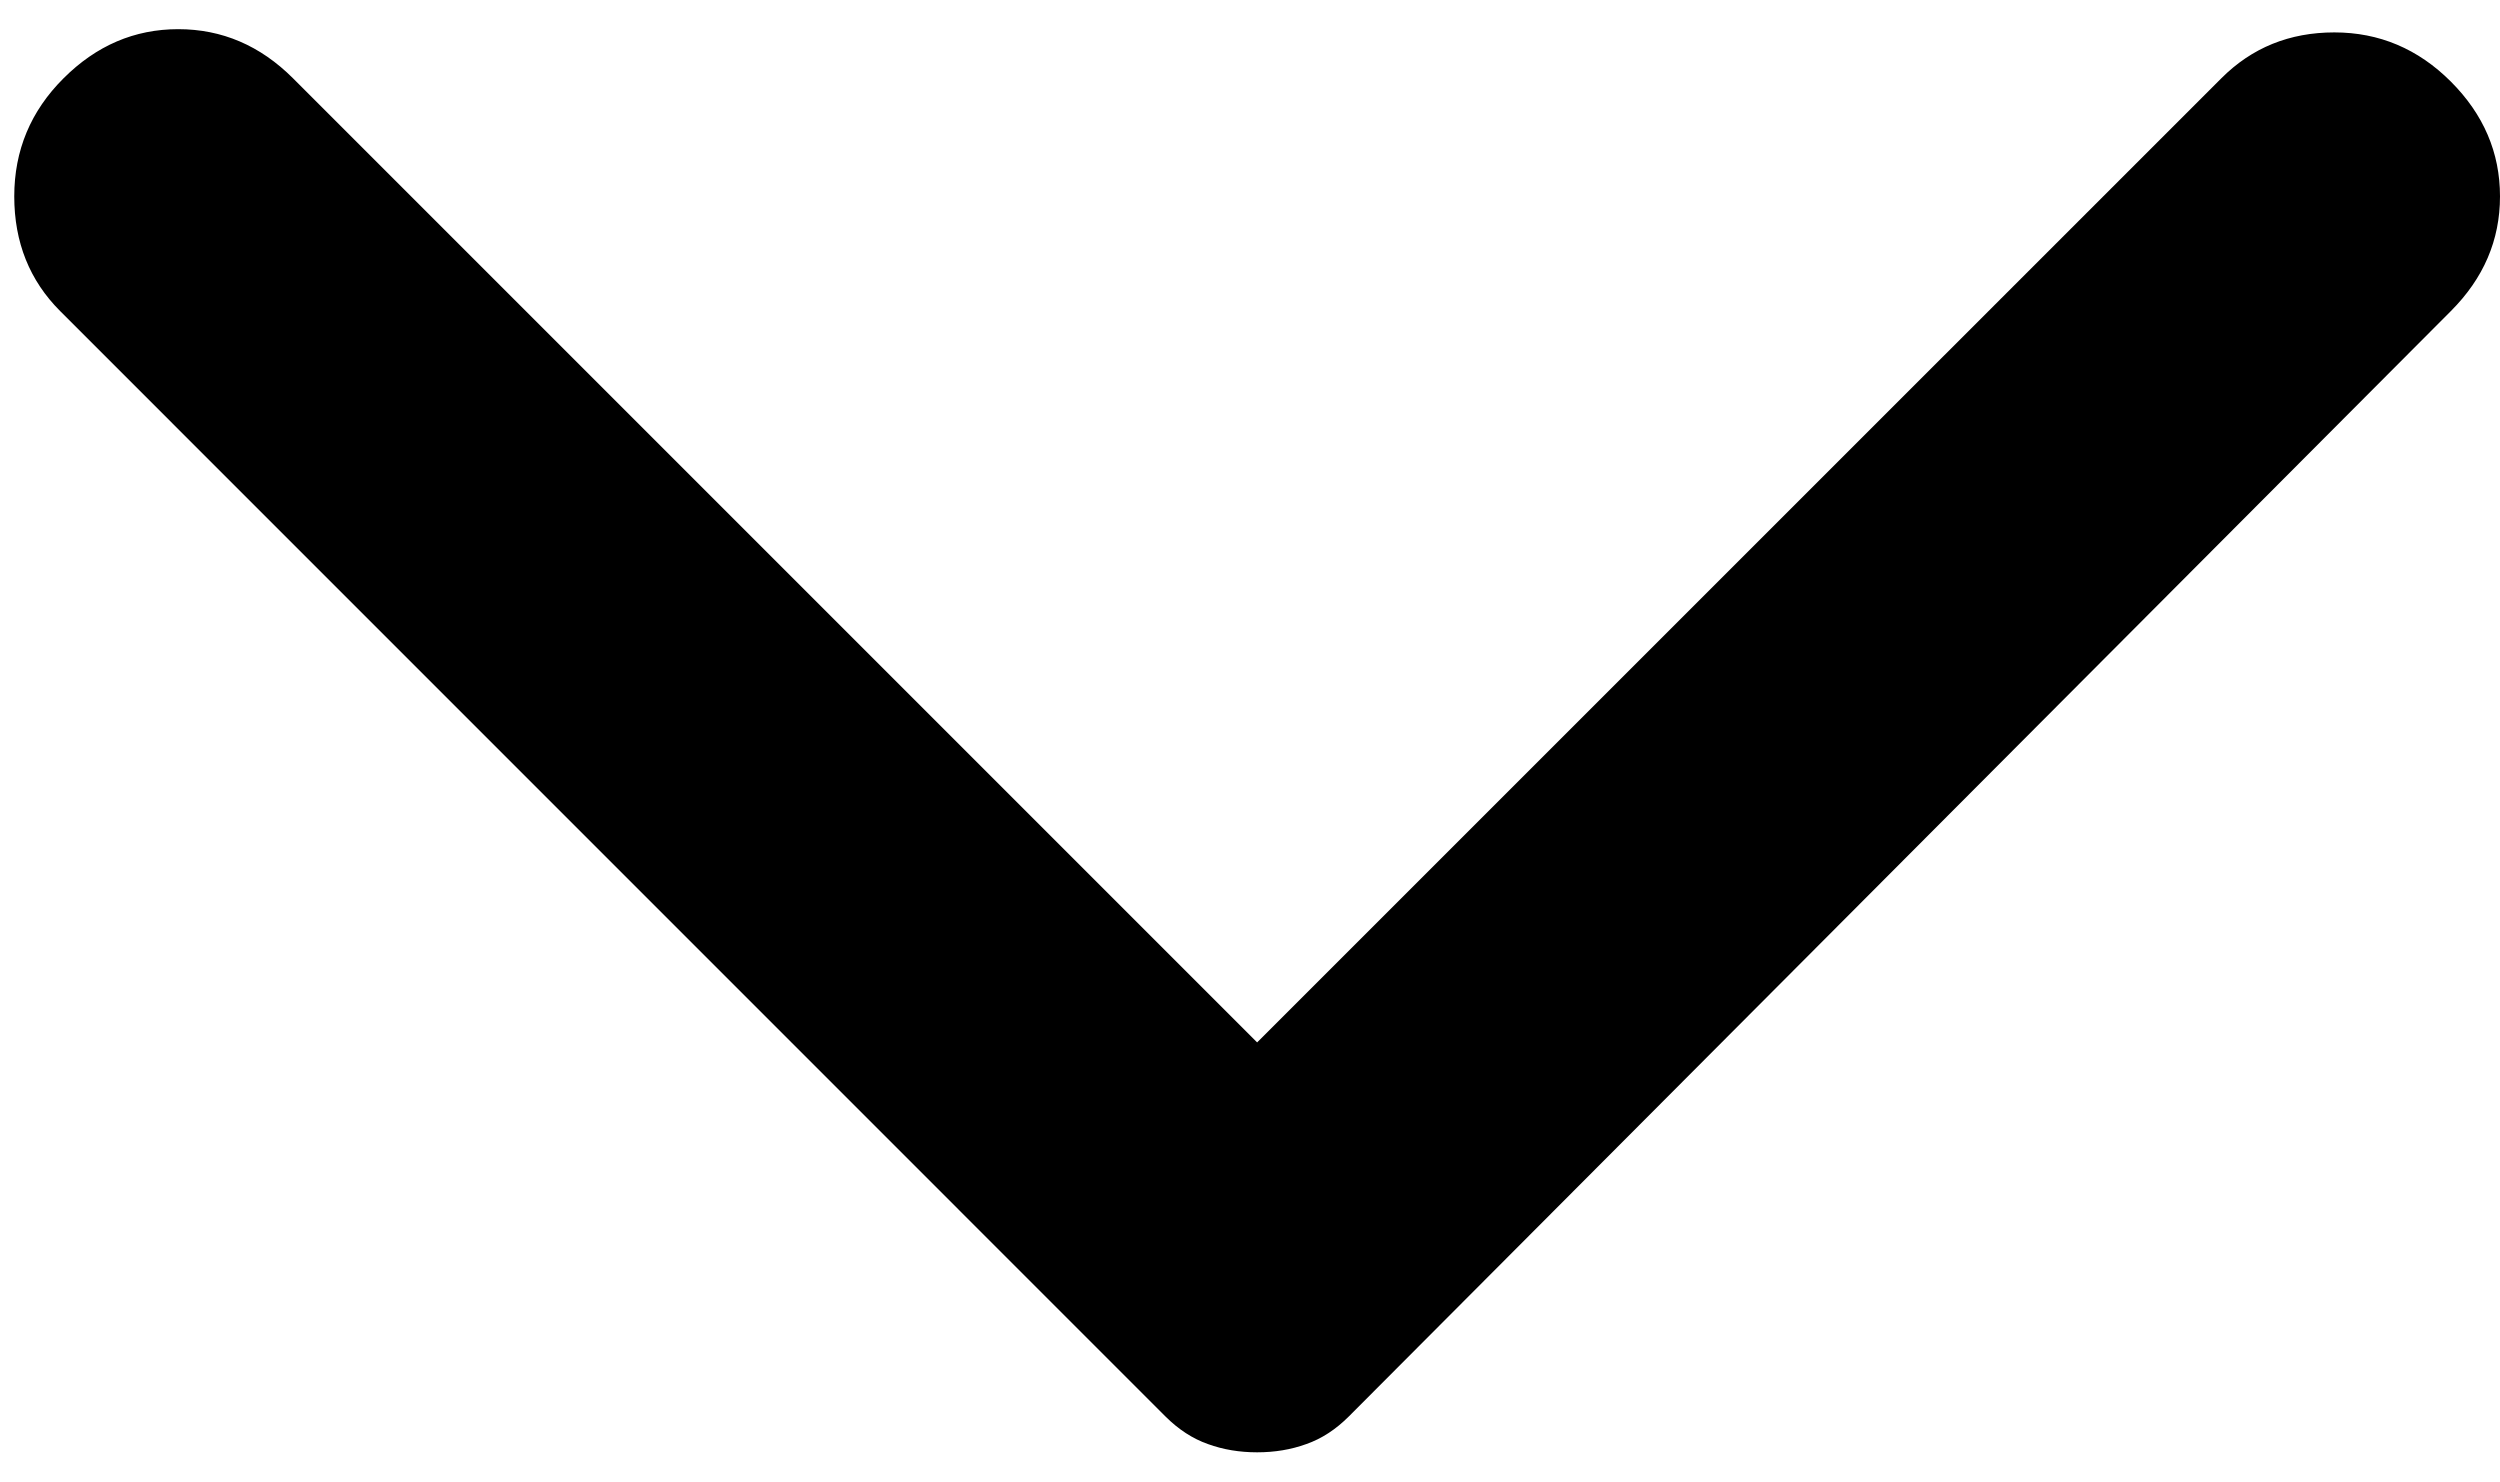
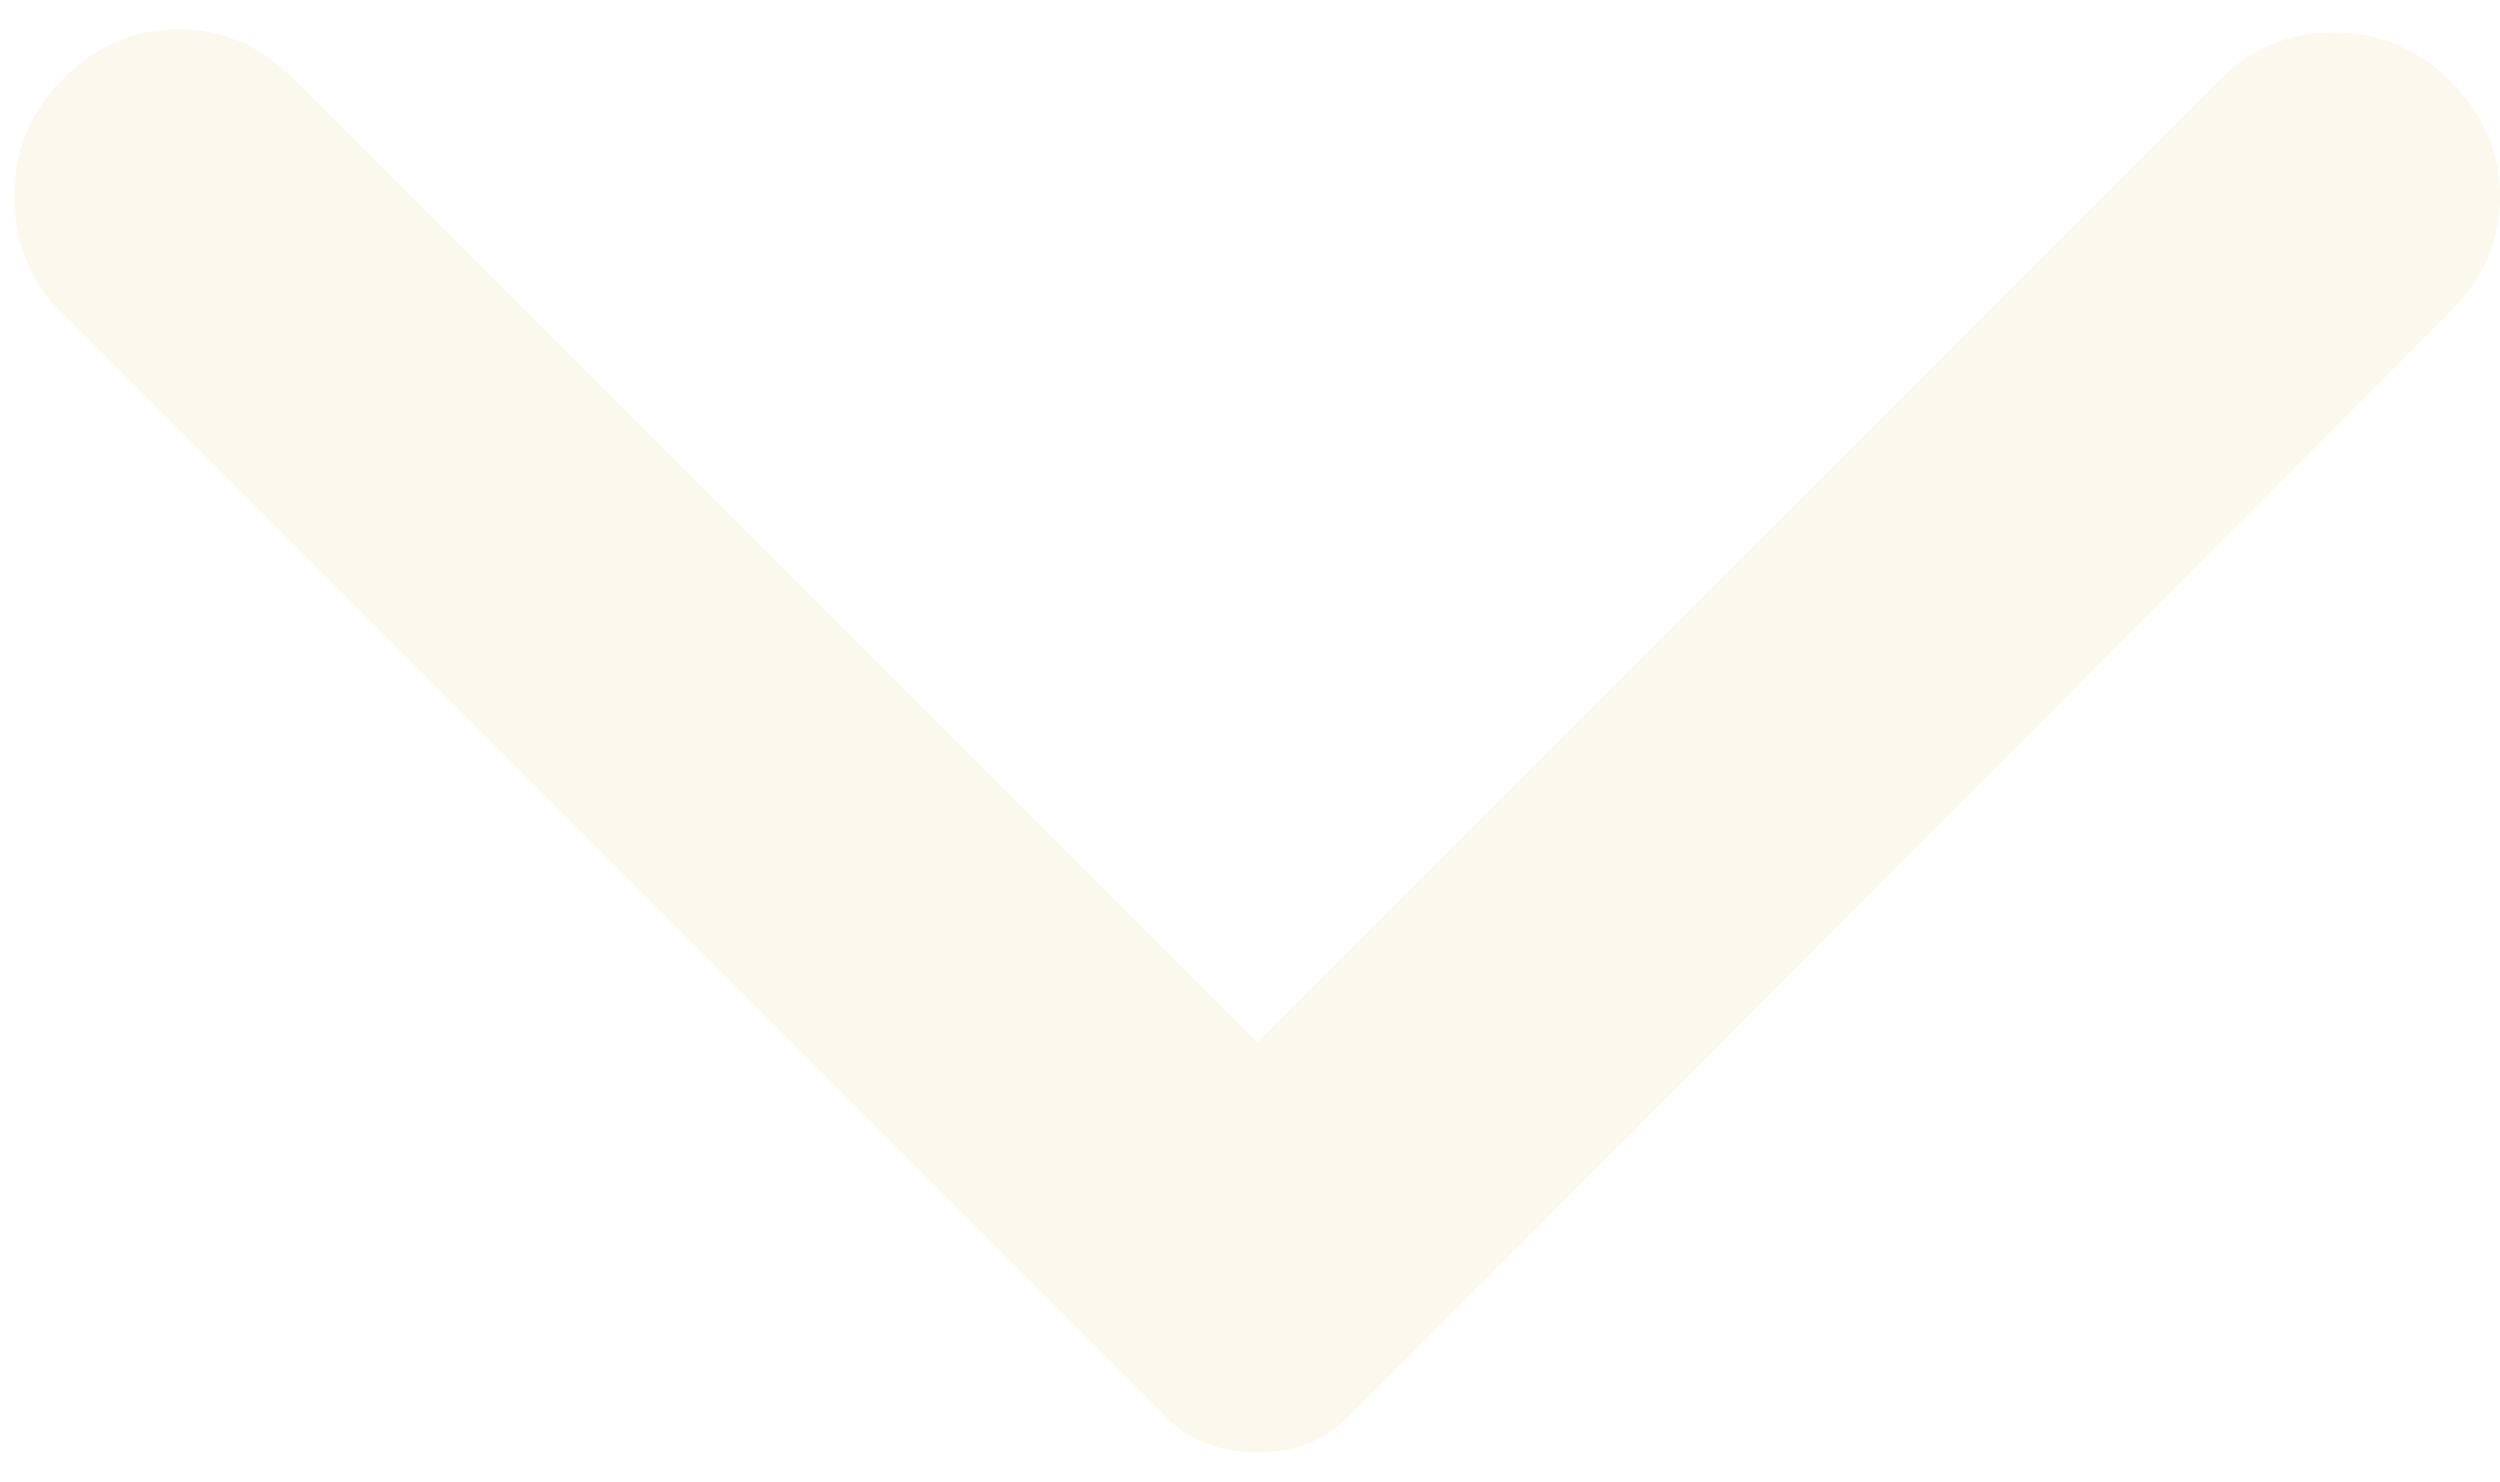
<svg xmlns="http://www.w3.org/2000/svg" width="27" height="16" viewBox="0 0 27 16" fill="none">
-   <path d="M26.469 3.36L14.569 15.296C14.427 15.438 14.274 15.538 14.108 15.596C13.943 15.656 13.766 15.685 13.577 15.685C13.388 15.685 13.211 15.656 13.046 15.596C12.881 15.538 12.727 15.438 12.585 15.296L0.65 3.36C0.32 3.03 0.154 2.617 0.154 2.121C0.154 1.625 0.331 1.2 0.686 0.846C1.04 0.492 1.453 0.315 1.925 0.315C2.397 0.315 2.811 0.492 3.165 0.846L13.577 11.258L23.99 0.846C24.32 0.515 24.727 0.35 25.211 0.35C25.695 0.35 26.115 0.527 26.469 0.881C26.823 1.235 27 1.649 27 2.121C27 2.593 26.823 3.006 26.469 3.36Z" fill="#000000" />
+   <path d="M26.469 3.36L14.569 15.296C14.427 15.438 14.274 15.538 14.108 15.596C13.943 15.656 13.766 15.685 13.577 15.685C13.388 15.685 13.211 15.656 13.046 15.596C12.881 15.538 12.727 15.438 12.585 15.296L0.65 3.36C0.32 3.03 0.154 2.617 0.154 2.121C0.154 1.625 0.331 1.2 0.686 0.846C1.04 0.492 1.453 0.315 1.925 0.315C2.397 0.315 2.811 0.492 3.165 0.846L13.577 11.258L23.99 0.846C24.32 0.515 24.727 0.35 25.211 0.35C25.695 0.35 26.115 0.527 26.469 0.881C26.823 1.235 27 1.649 27 2.121C27 2.593 26.823 3.006 26.469 3.36Z" fill="#FBF9ED" />
</svg>
